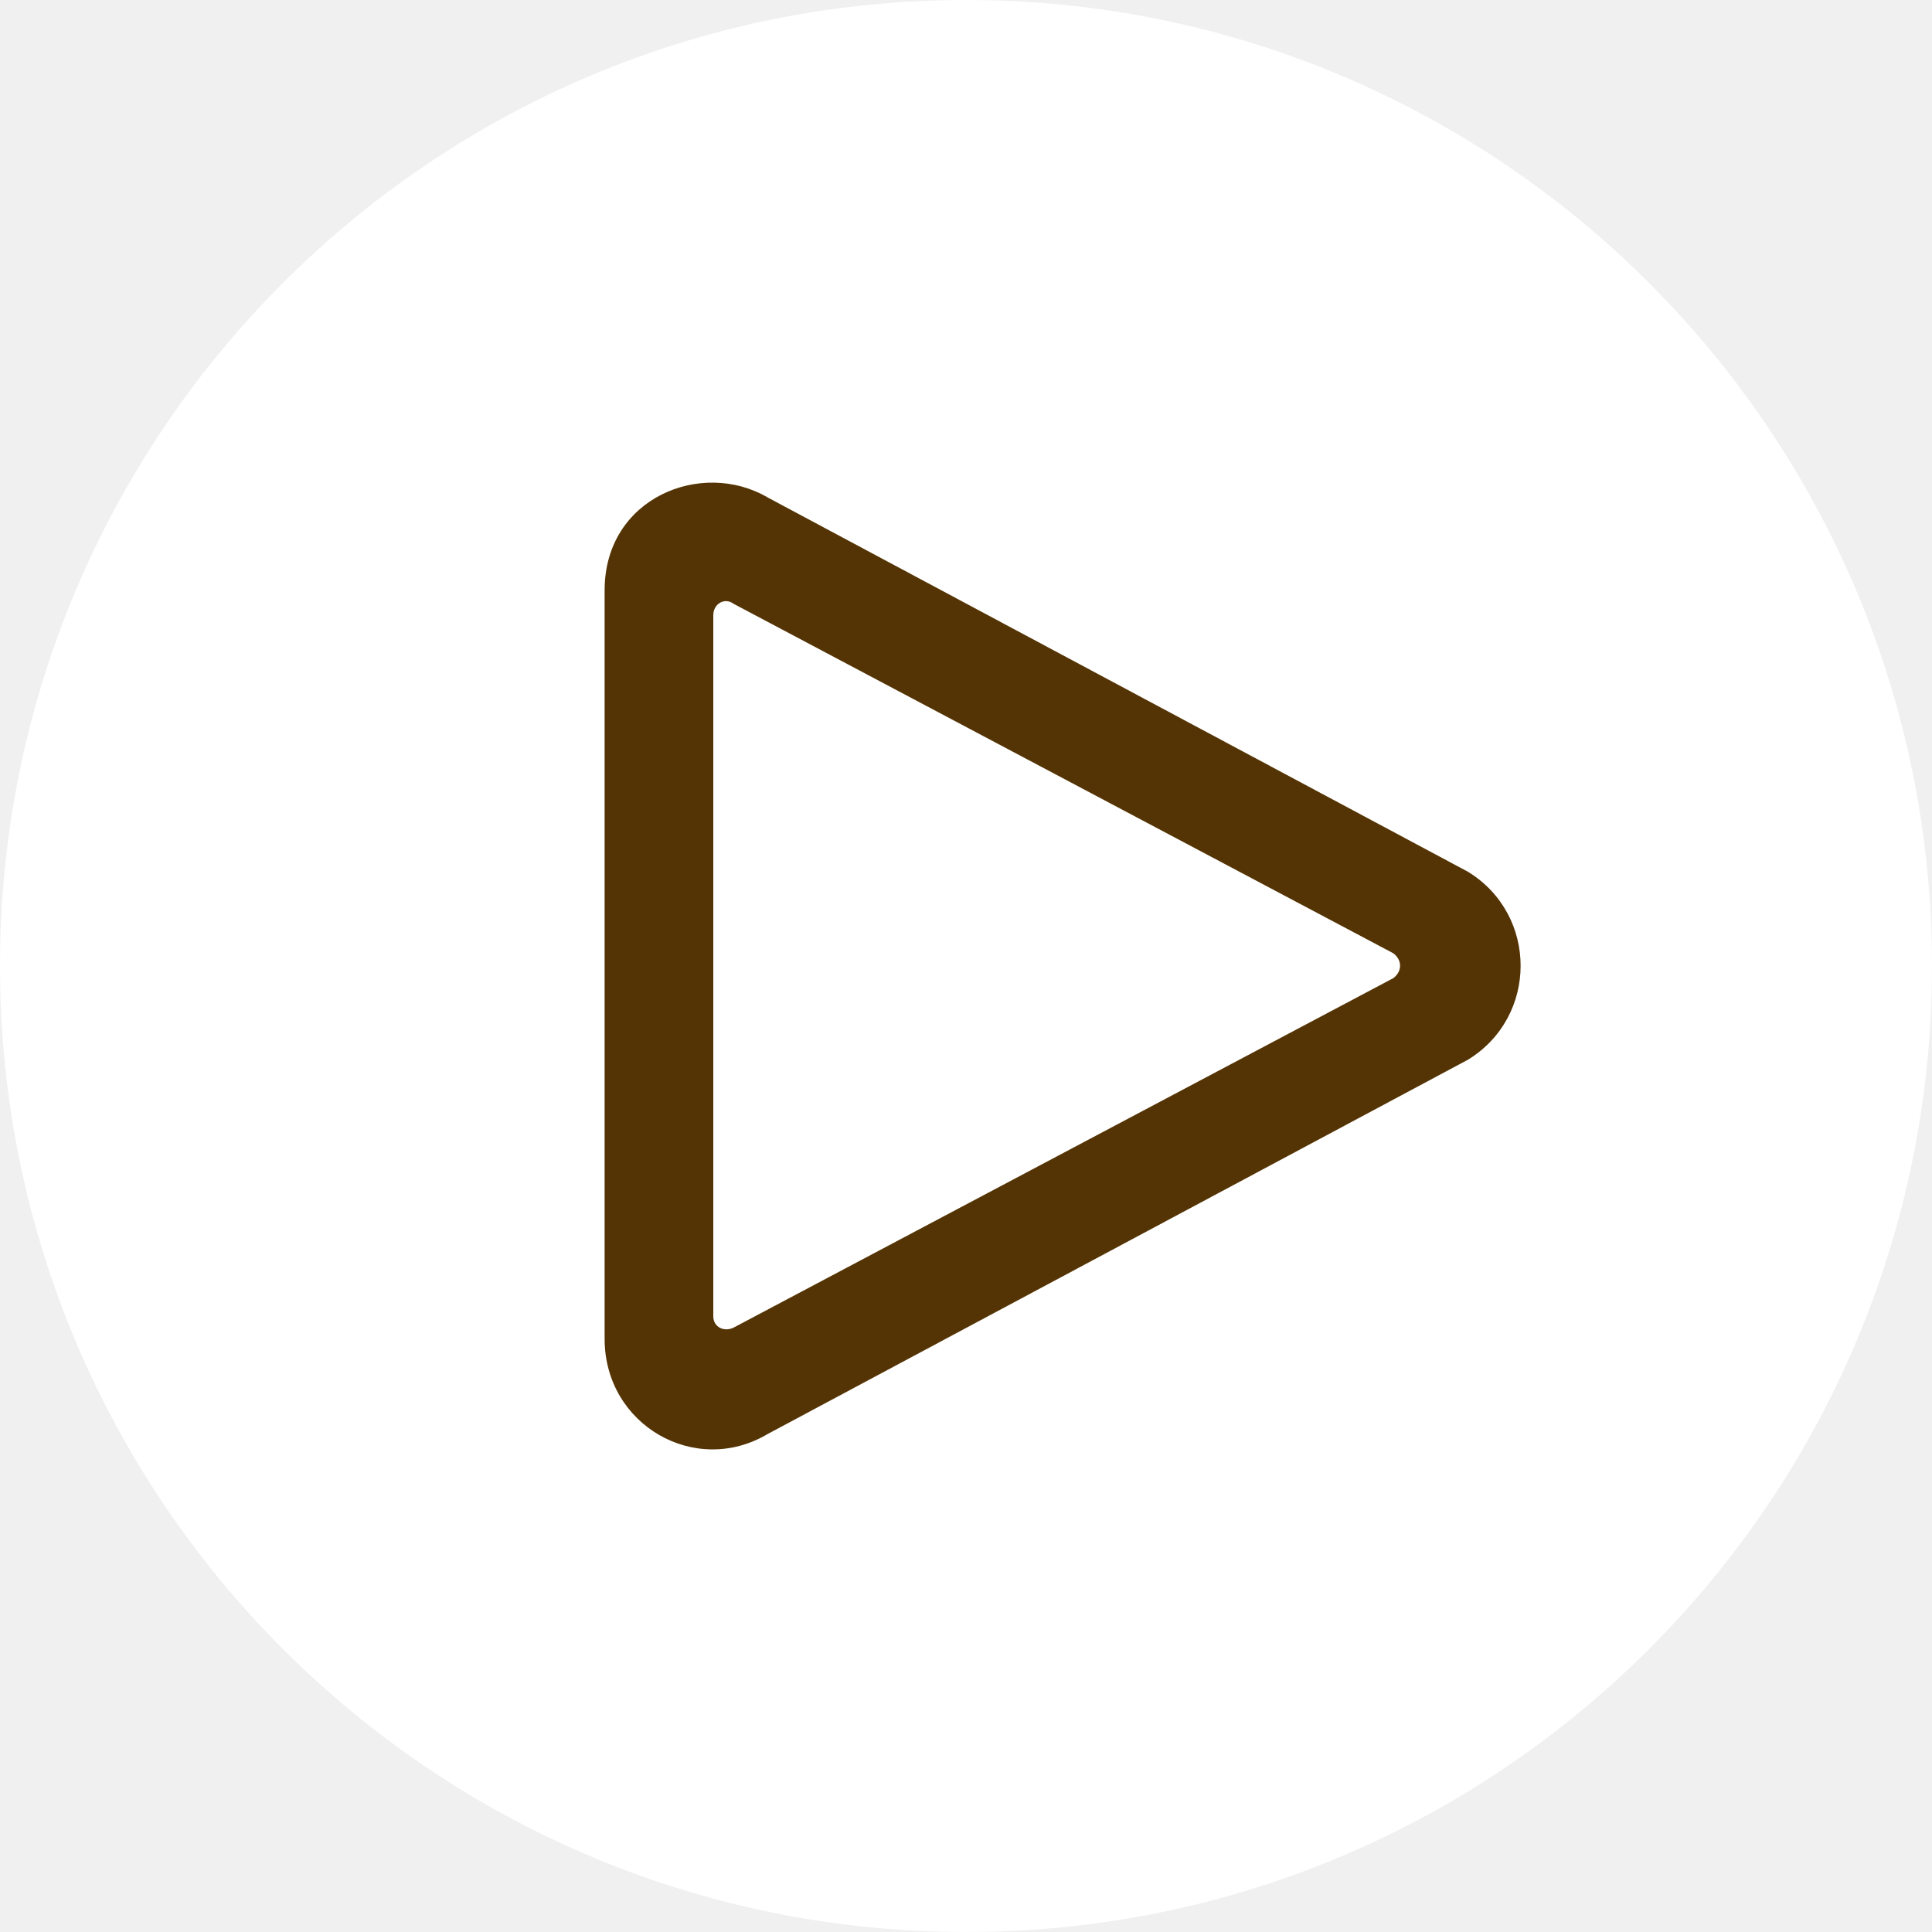
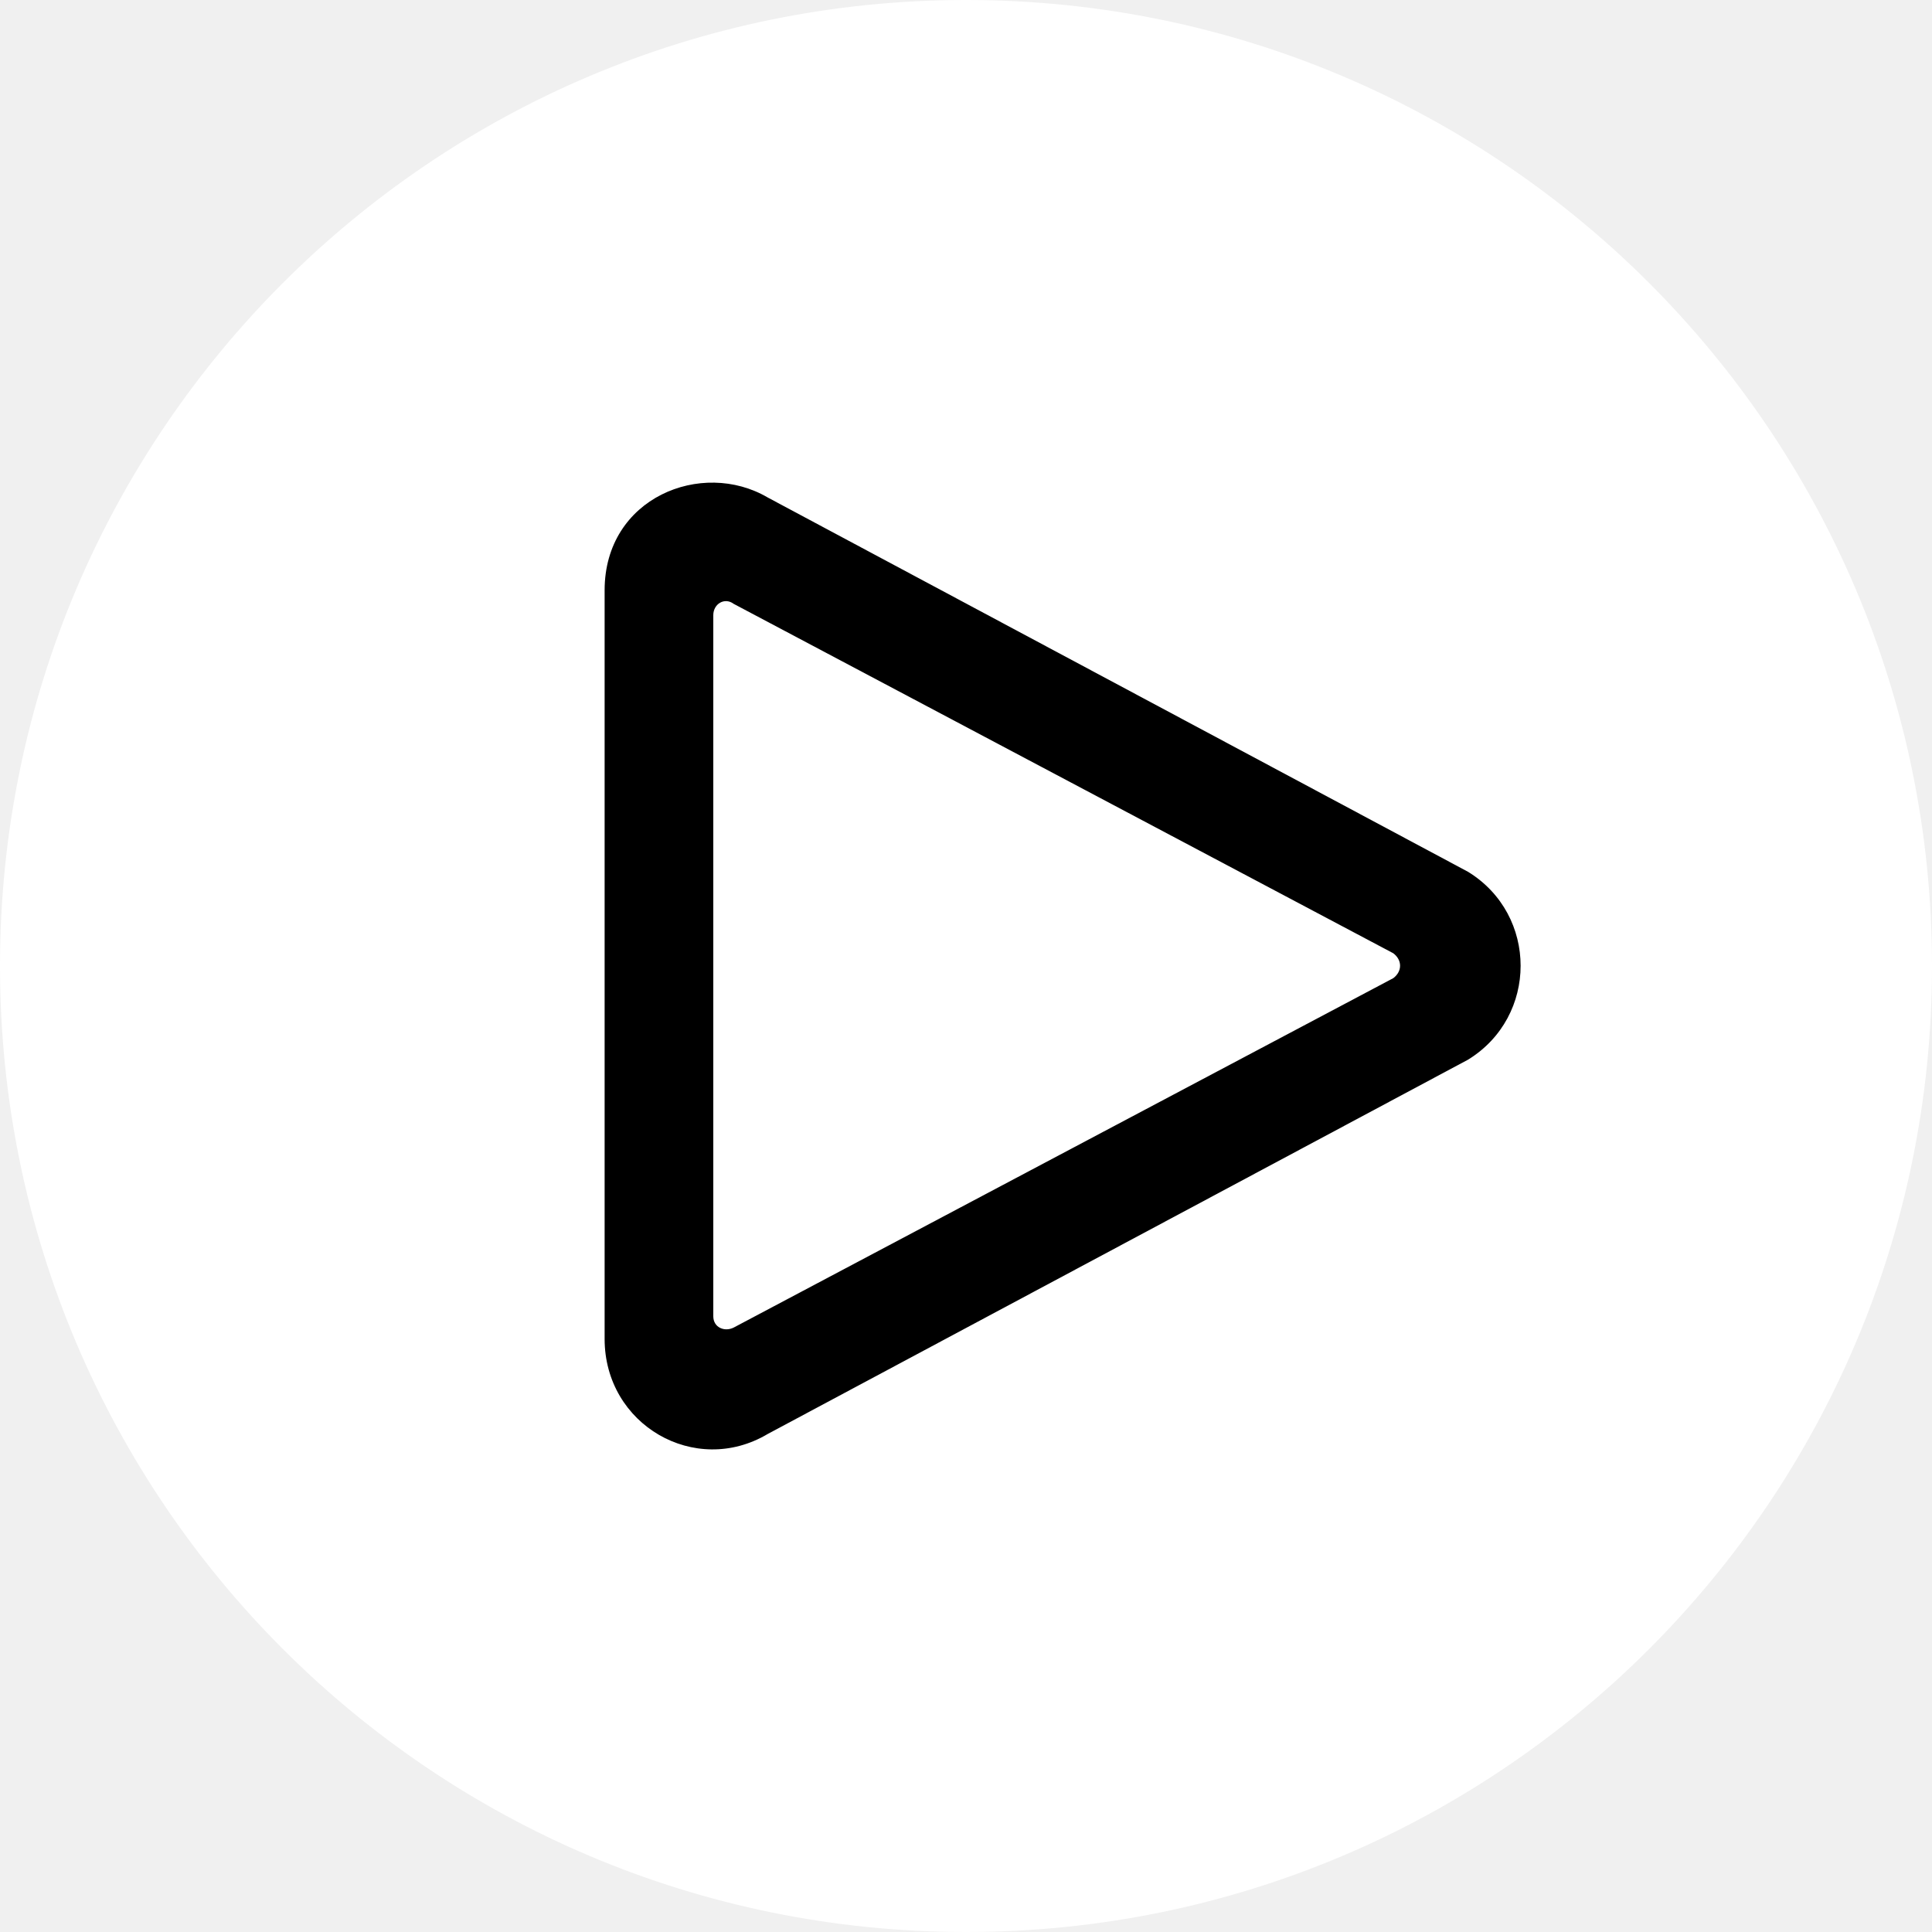
<svg xmlns="http://www.w3.org/2000/svg" fill="none" height="40" viewBox="0 0 40 40" width="40">
  <path d="m0 20c0-11.046 8.954-20 20-20 11.046 0 20 8.954 20 20 0 11.046-8.954 20-20 20-11.046 0-20-8.954-20-20z" fill="#fff" />
-   <path d="m30.393 18.049-14.5-7.75c-1.359-.797-3.375 0-3.375 1.922v15.5c0 1.781 1.875 2.859 3.375 1.969l14.5-7.75c1.453-.891 1.453-3 0-3.891zm-15.625 9.203v-14.516c0-.234.234-.375.422-.234l13.656 7.234c.188.141.188.375 0 .516l-13.656 7.234c-.188.094-.422 0-.422-.234z" fill="#543404" />
+   <path d="m30.393 18.049-14.5-7.75c-1.359-.797-3.375 0-3.375 1.922v15.5c0 1.781 1.875 2.859 3.375 1.969l14.5-7.75c1.453-.891 1.453-3 0-3.891zm-15.625 9.203v-14.516c0-.234.234-.375.422-.234l13.656 7.234c.188.141.188.375 0 .516l-13.656 7.234c-.188.094-.422 0-.422-.234z" fill="currentColor" />
</svg>
